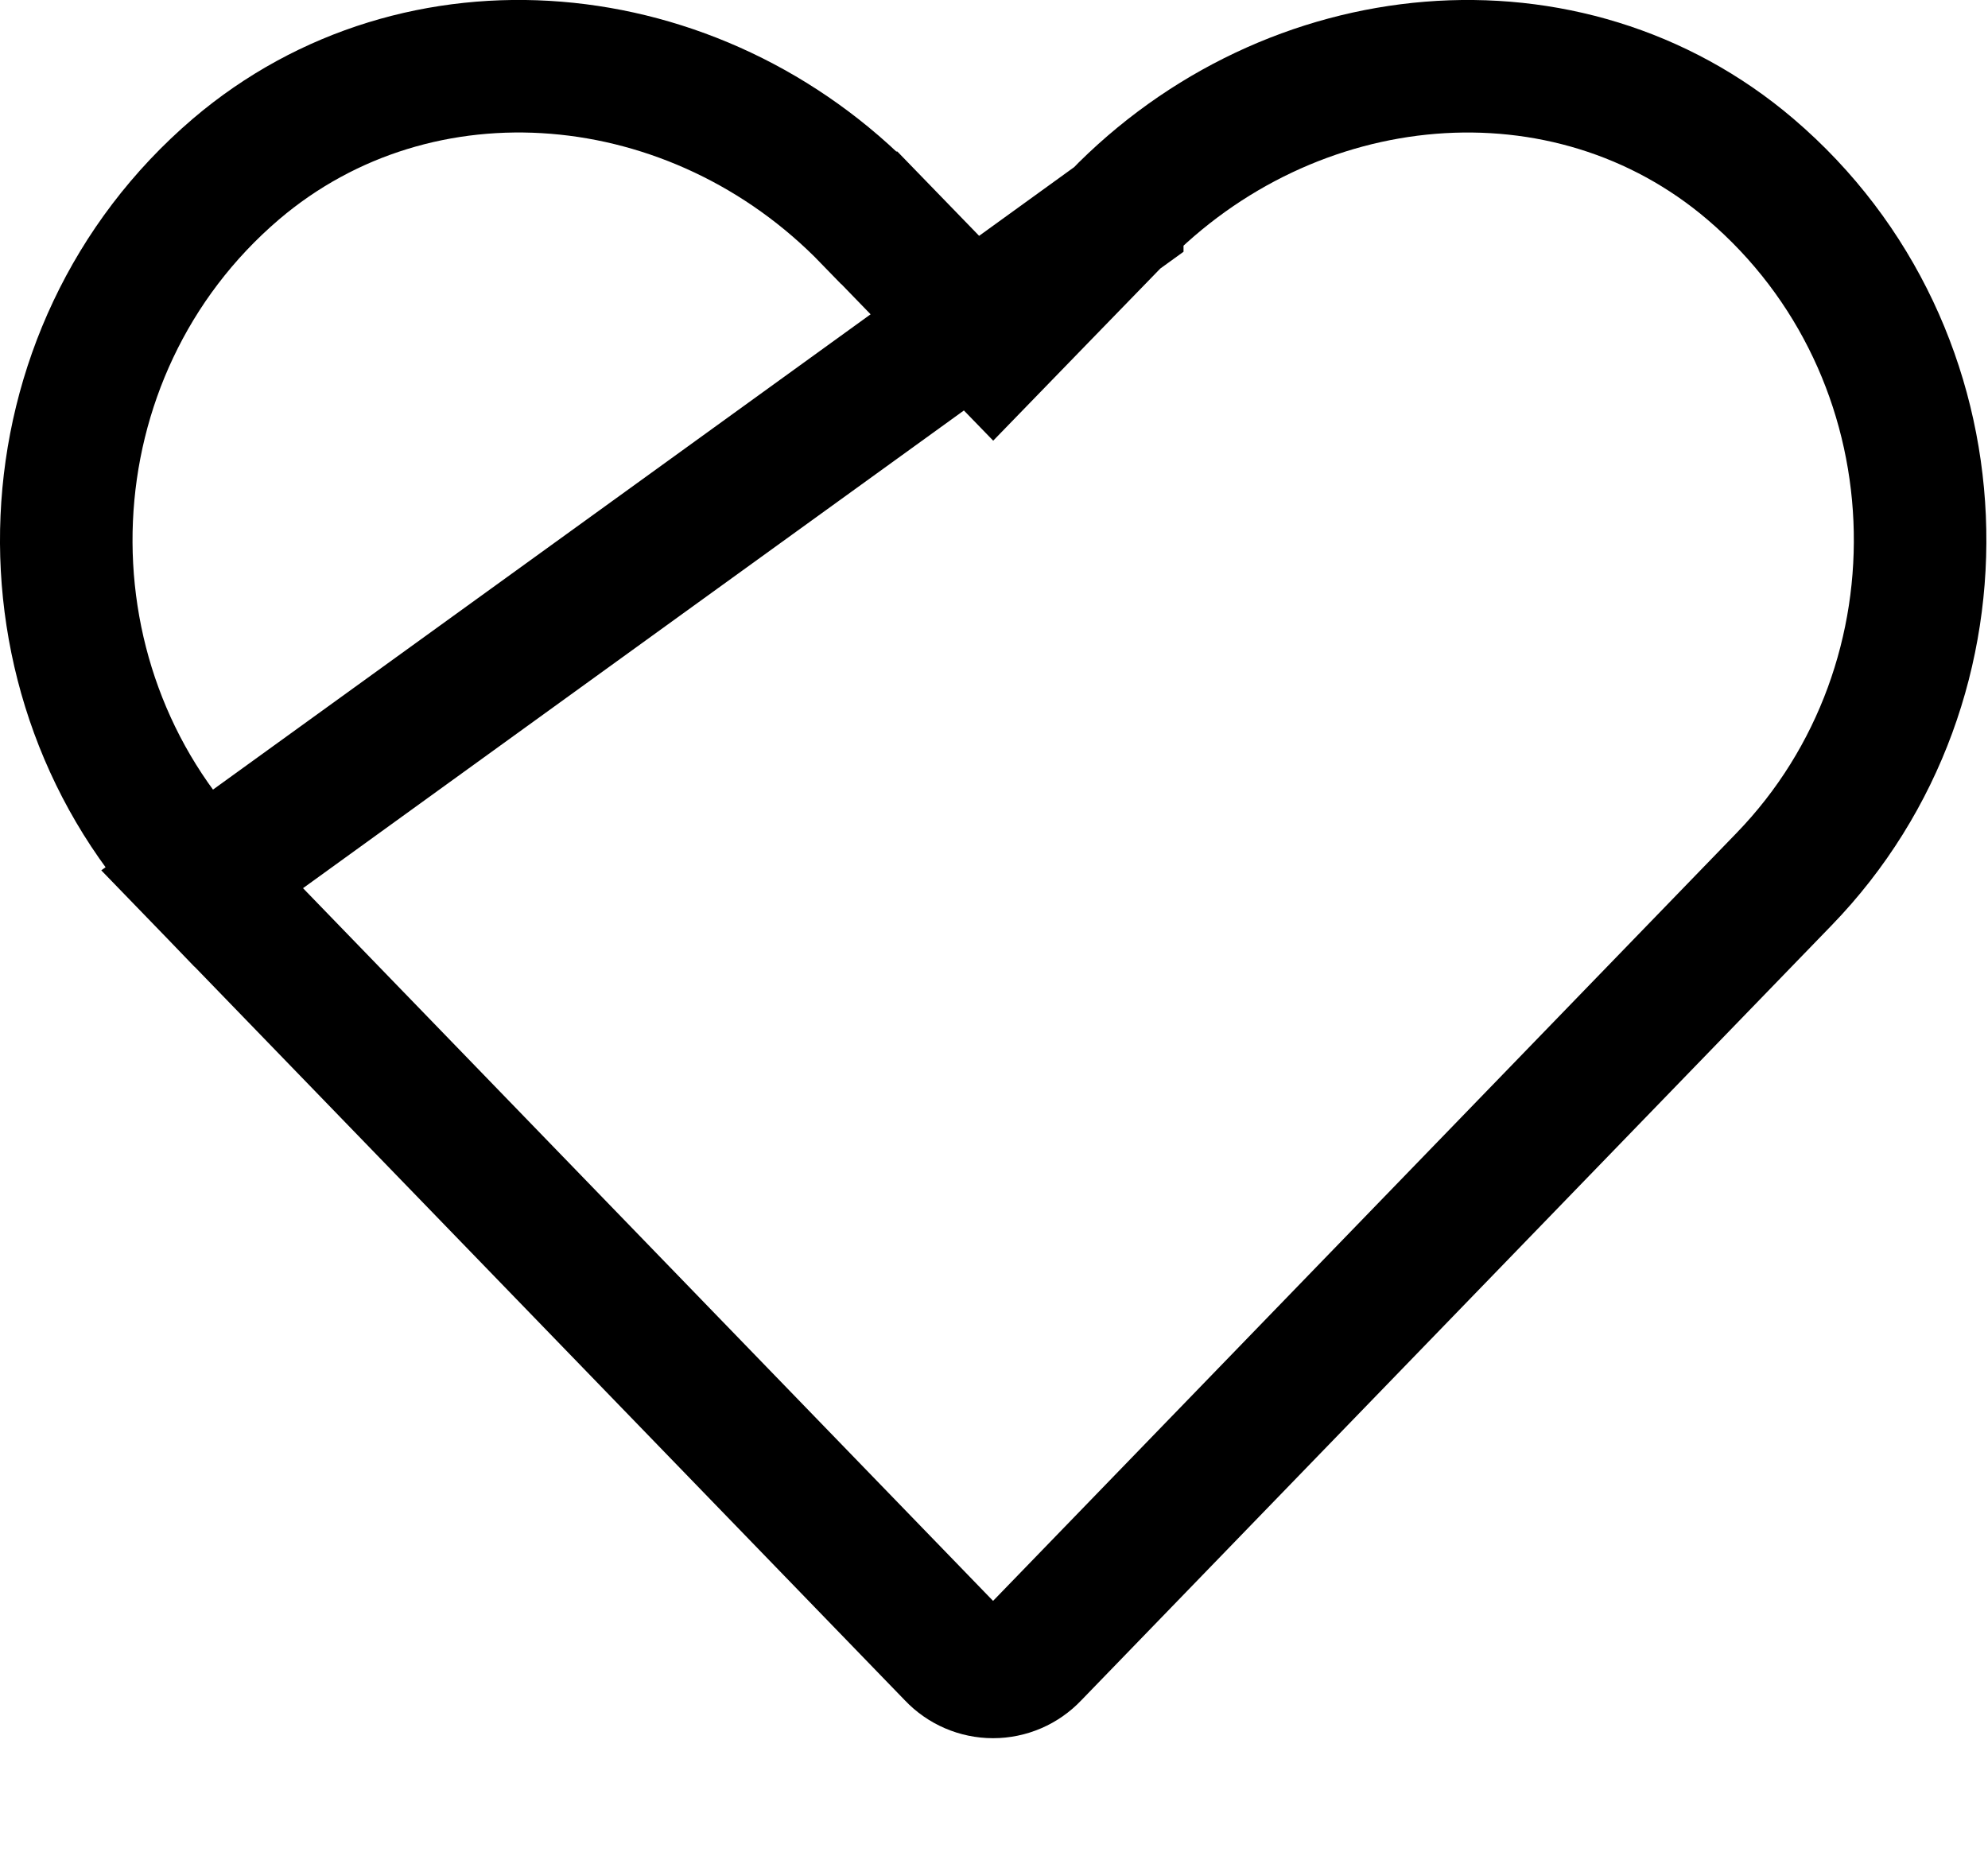
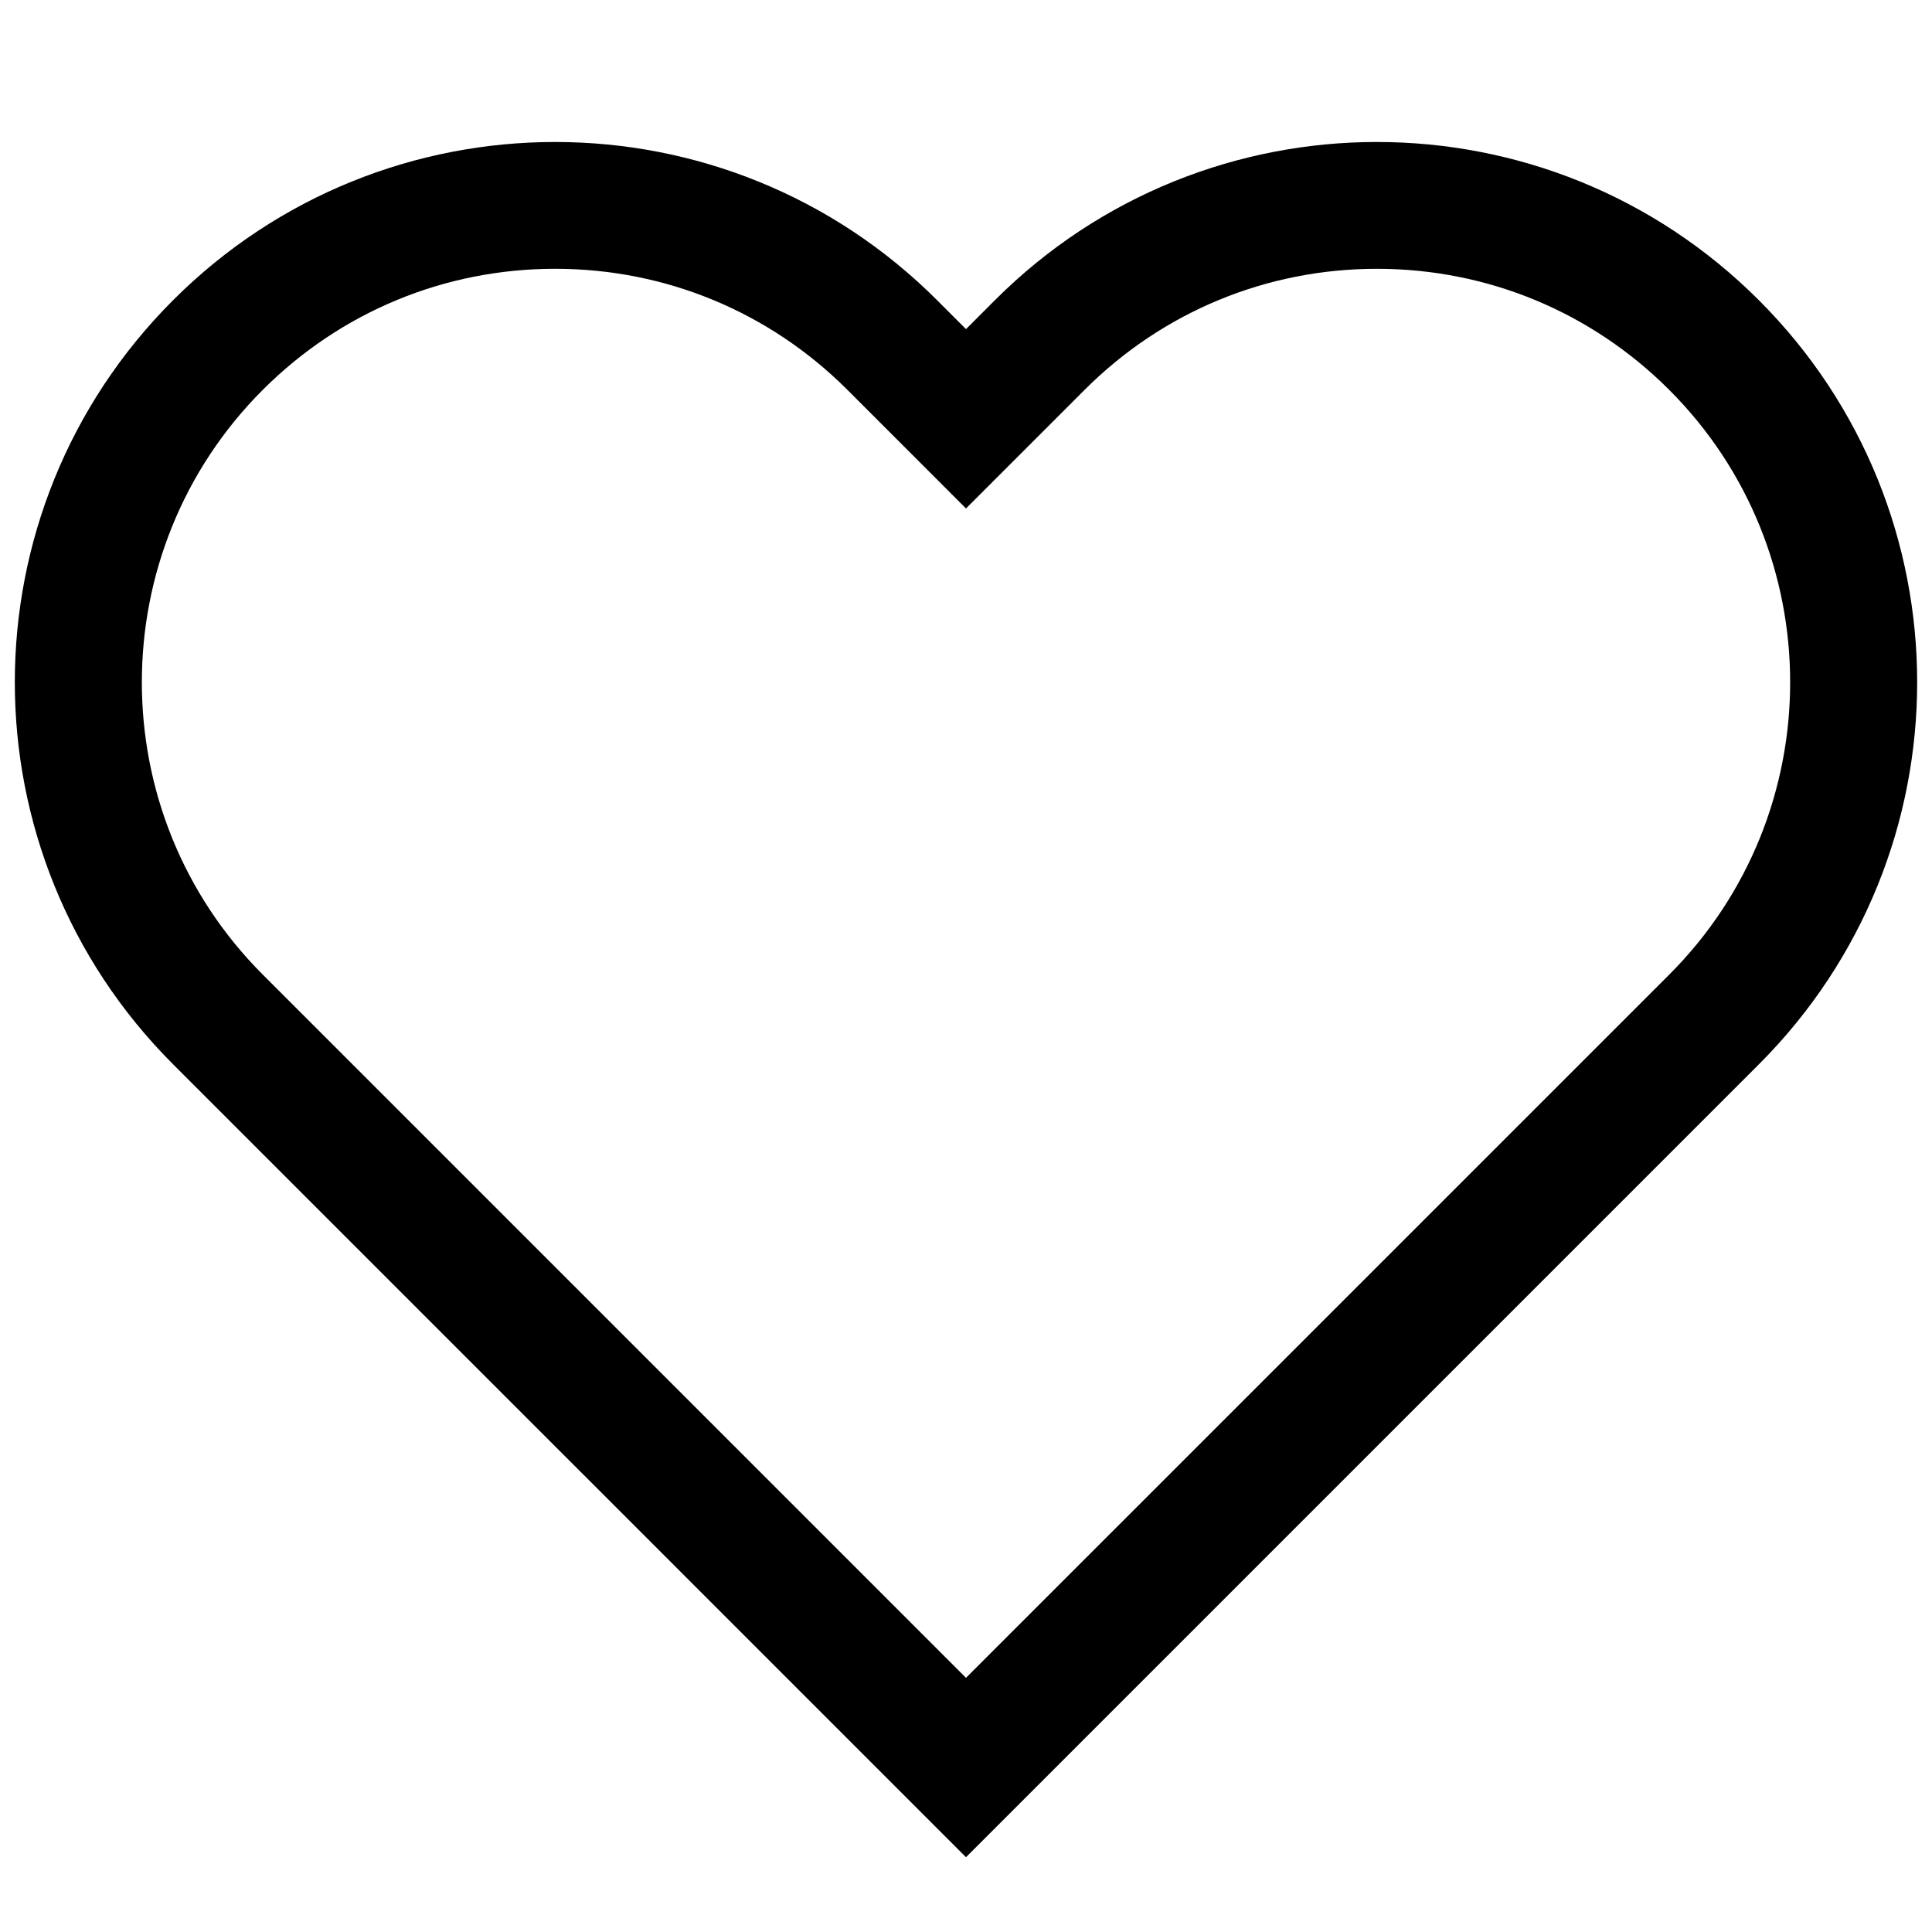
- <svg xmlns="http://www.w3.org/2000/svg" width="15" height="14" fill="none">
-   <path d="M8.43 1.643h0l-.577.594-.359.37-.359-.37-.576-.594h-.001C5.25.29 3.16.1 1.78 1.276.164 2.657.077 5.138 1.525 6.635L8.43 1.643zm0 0C9.74.29 11.828.1 13.208 1.277c1.616 1.379 1.703 3.861.253 5.357h0l-5.664 5.85a.418.418 0 01-.608 0l-5.664-5.85 6.905-4.99z" stroke="#000" />
+ <svg xmlns="http://www.w3.org/2000/svg" width="256" height="256">
+   <path d="M182.448 35.618c14.634 0 28.388 5.7 38.737 16.046 21.36 21.36 21.36 56.114 0 77.476l-54.447 54.447L128 222.323l-38.738-38.738-54.447-54.448c-21.36-21.359-21.36-56.114 0-77.476C45.16 41.315 58.918 35.616 73.552 35.616c14.635 0 28.39 5.7 38.738 16.045l3.829 3.83L128 67.373l11.881-11.881 3.829-3.829c10.349-10.349 24.106-16.046 38.738-16.046m0-16.804c-18.32 0-36.643 6.988-50.62 20.966L128 43.61l-3.829-3.83c-13.978-13.978-32.299-20.966-50.619-20.966S36.91 25.802 22.931 39.78c-27.958 27.958-27.958 73.283 0 101.24l54.447 54.448h.003L128 246.09l50.619-50.619 54.447-54.447c27.958-27.958 27.958-73.283 0-101.24-13.976-13.982-32.296-20.97-50.618-20.97z" />
</svg>
